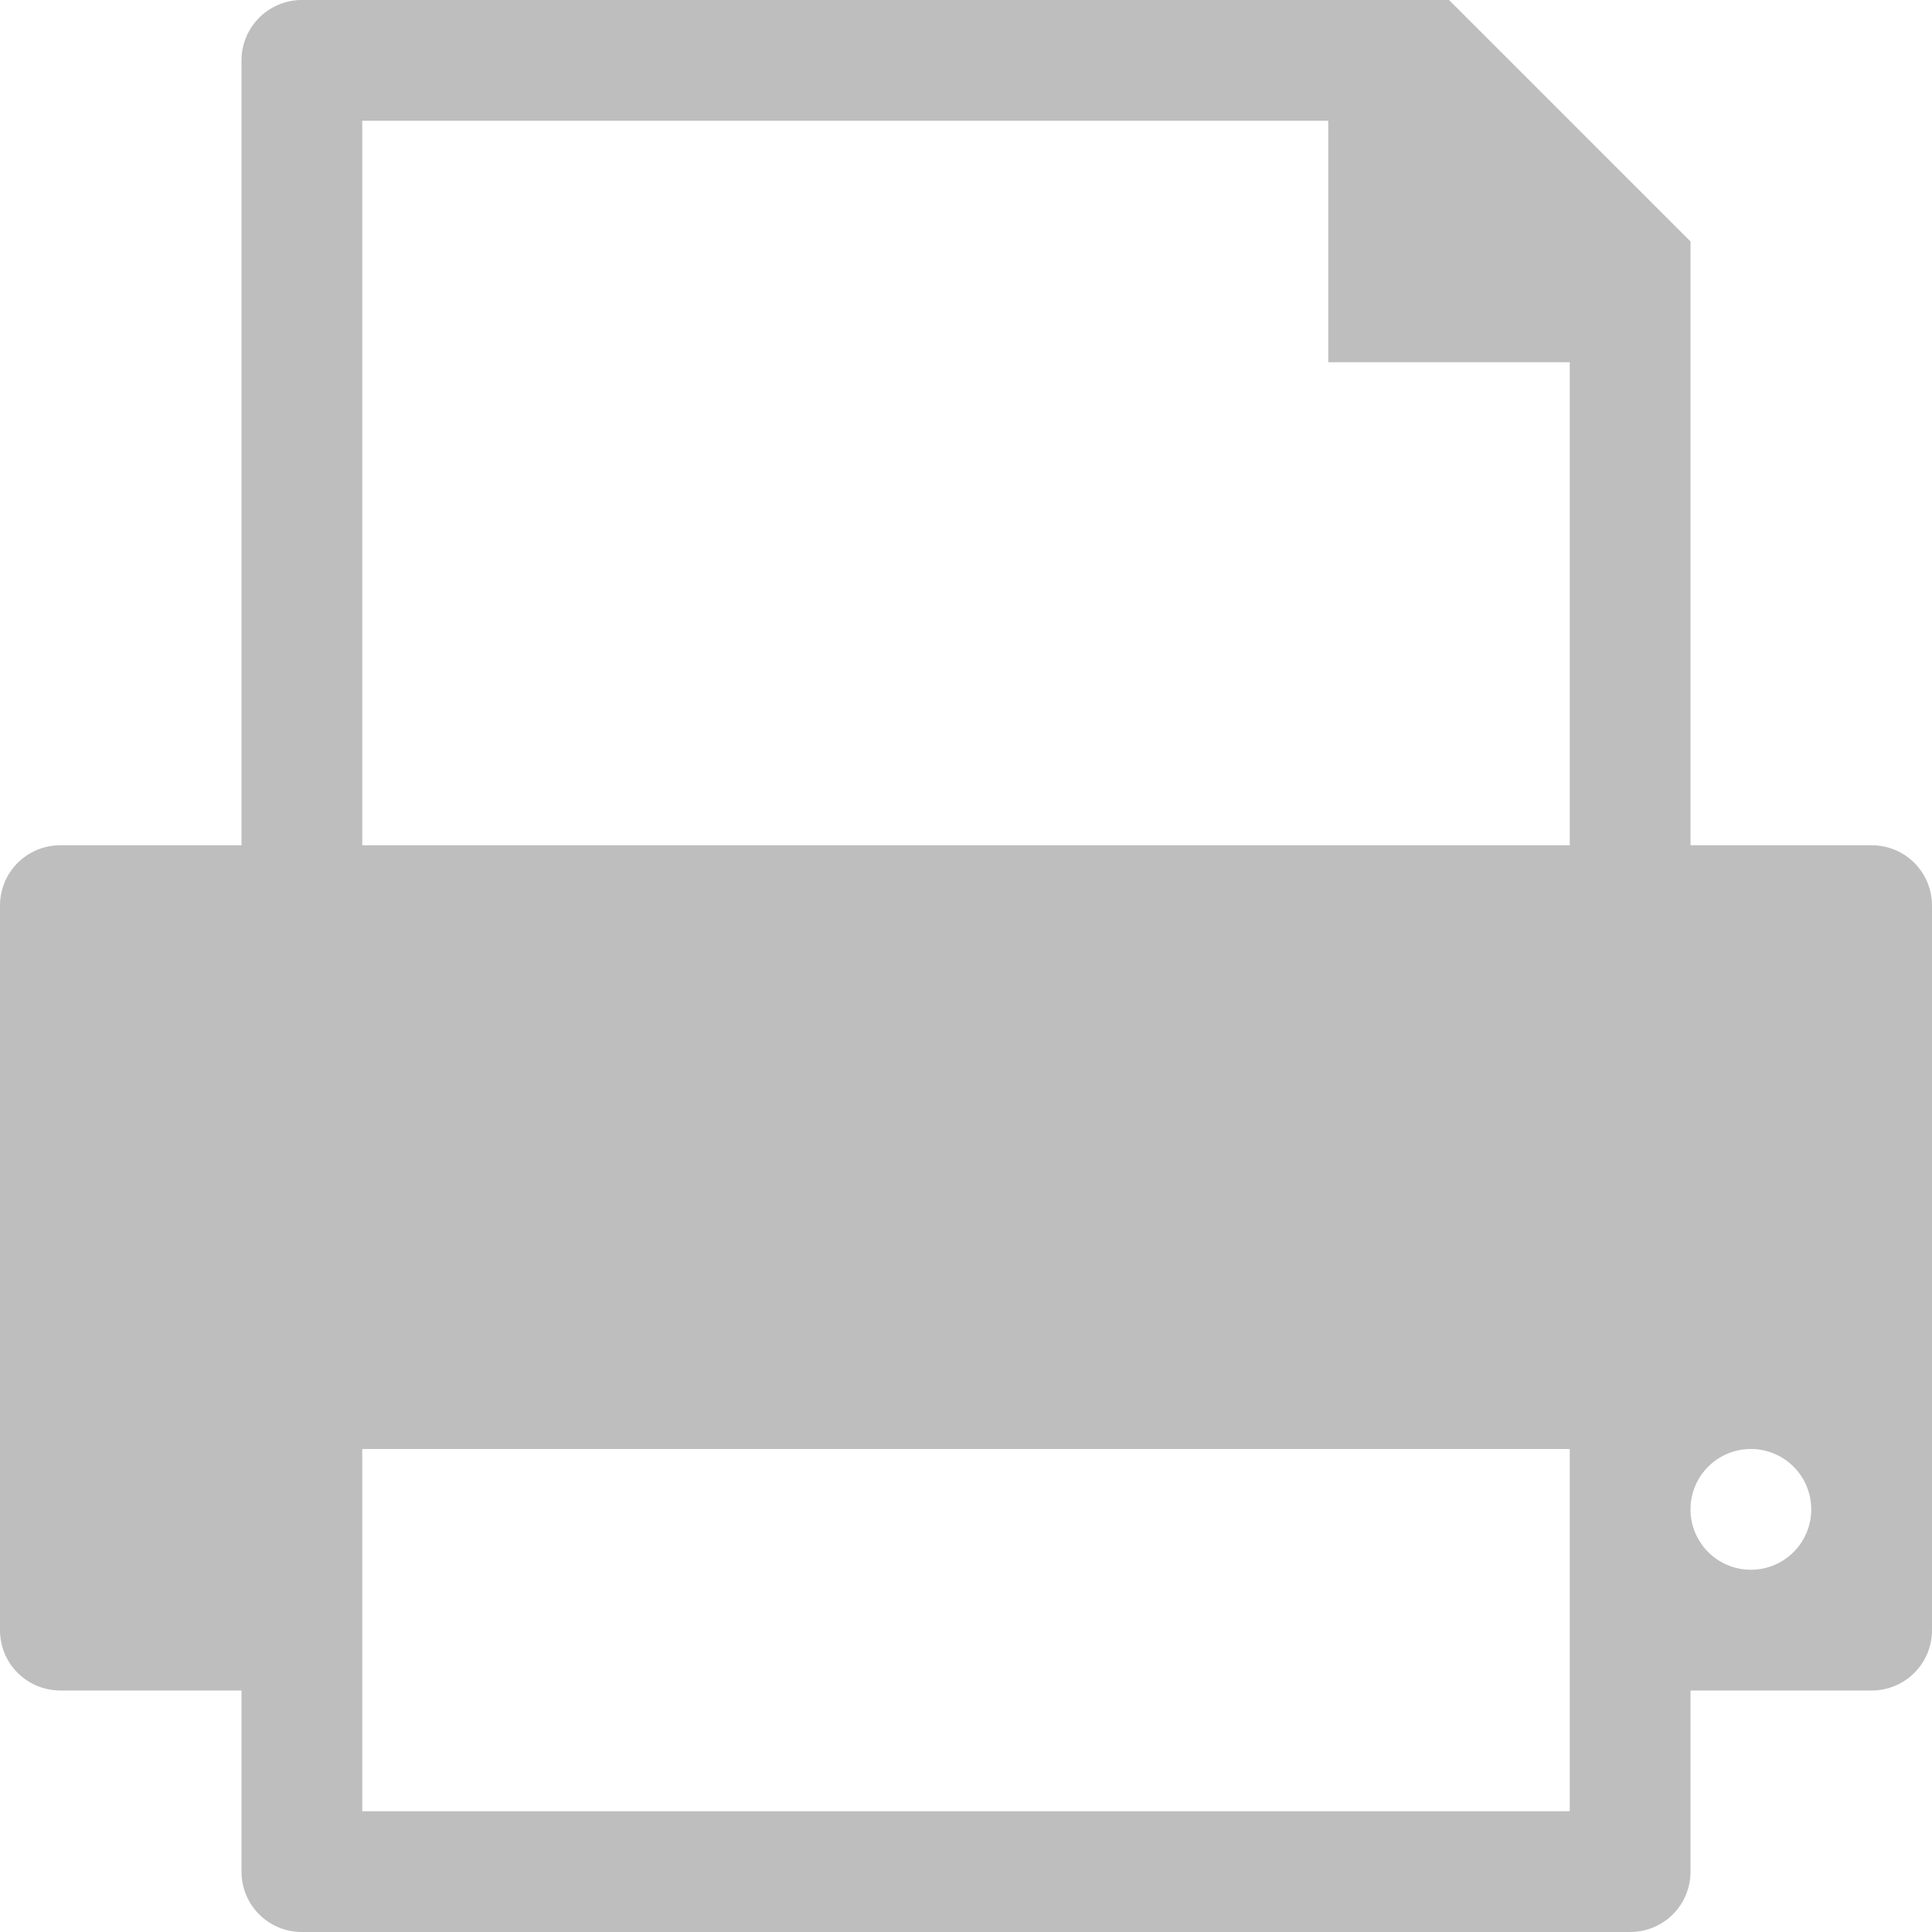
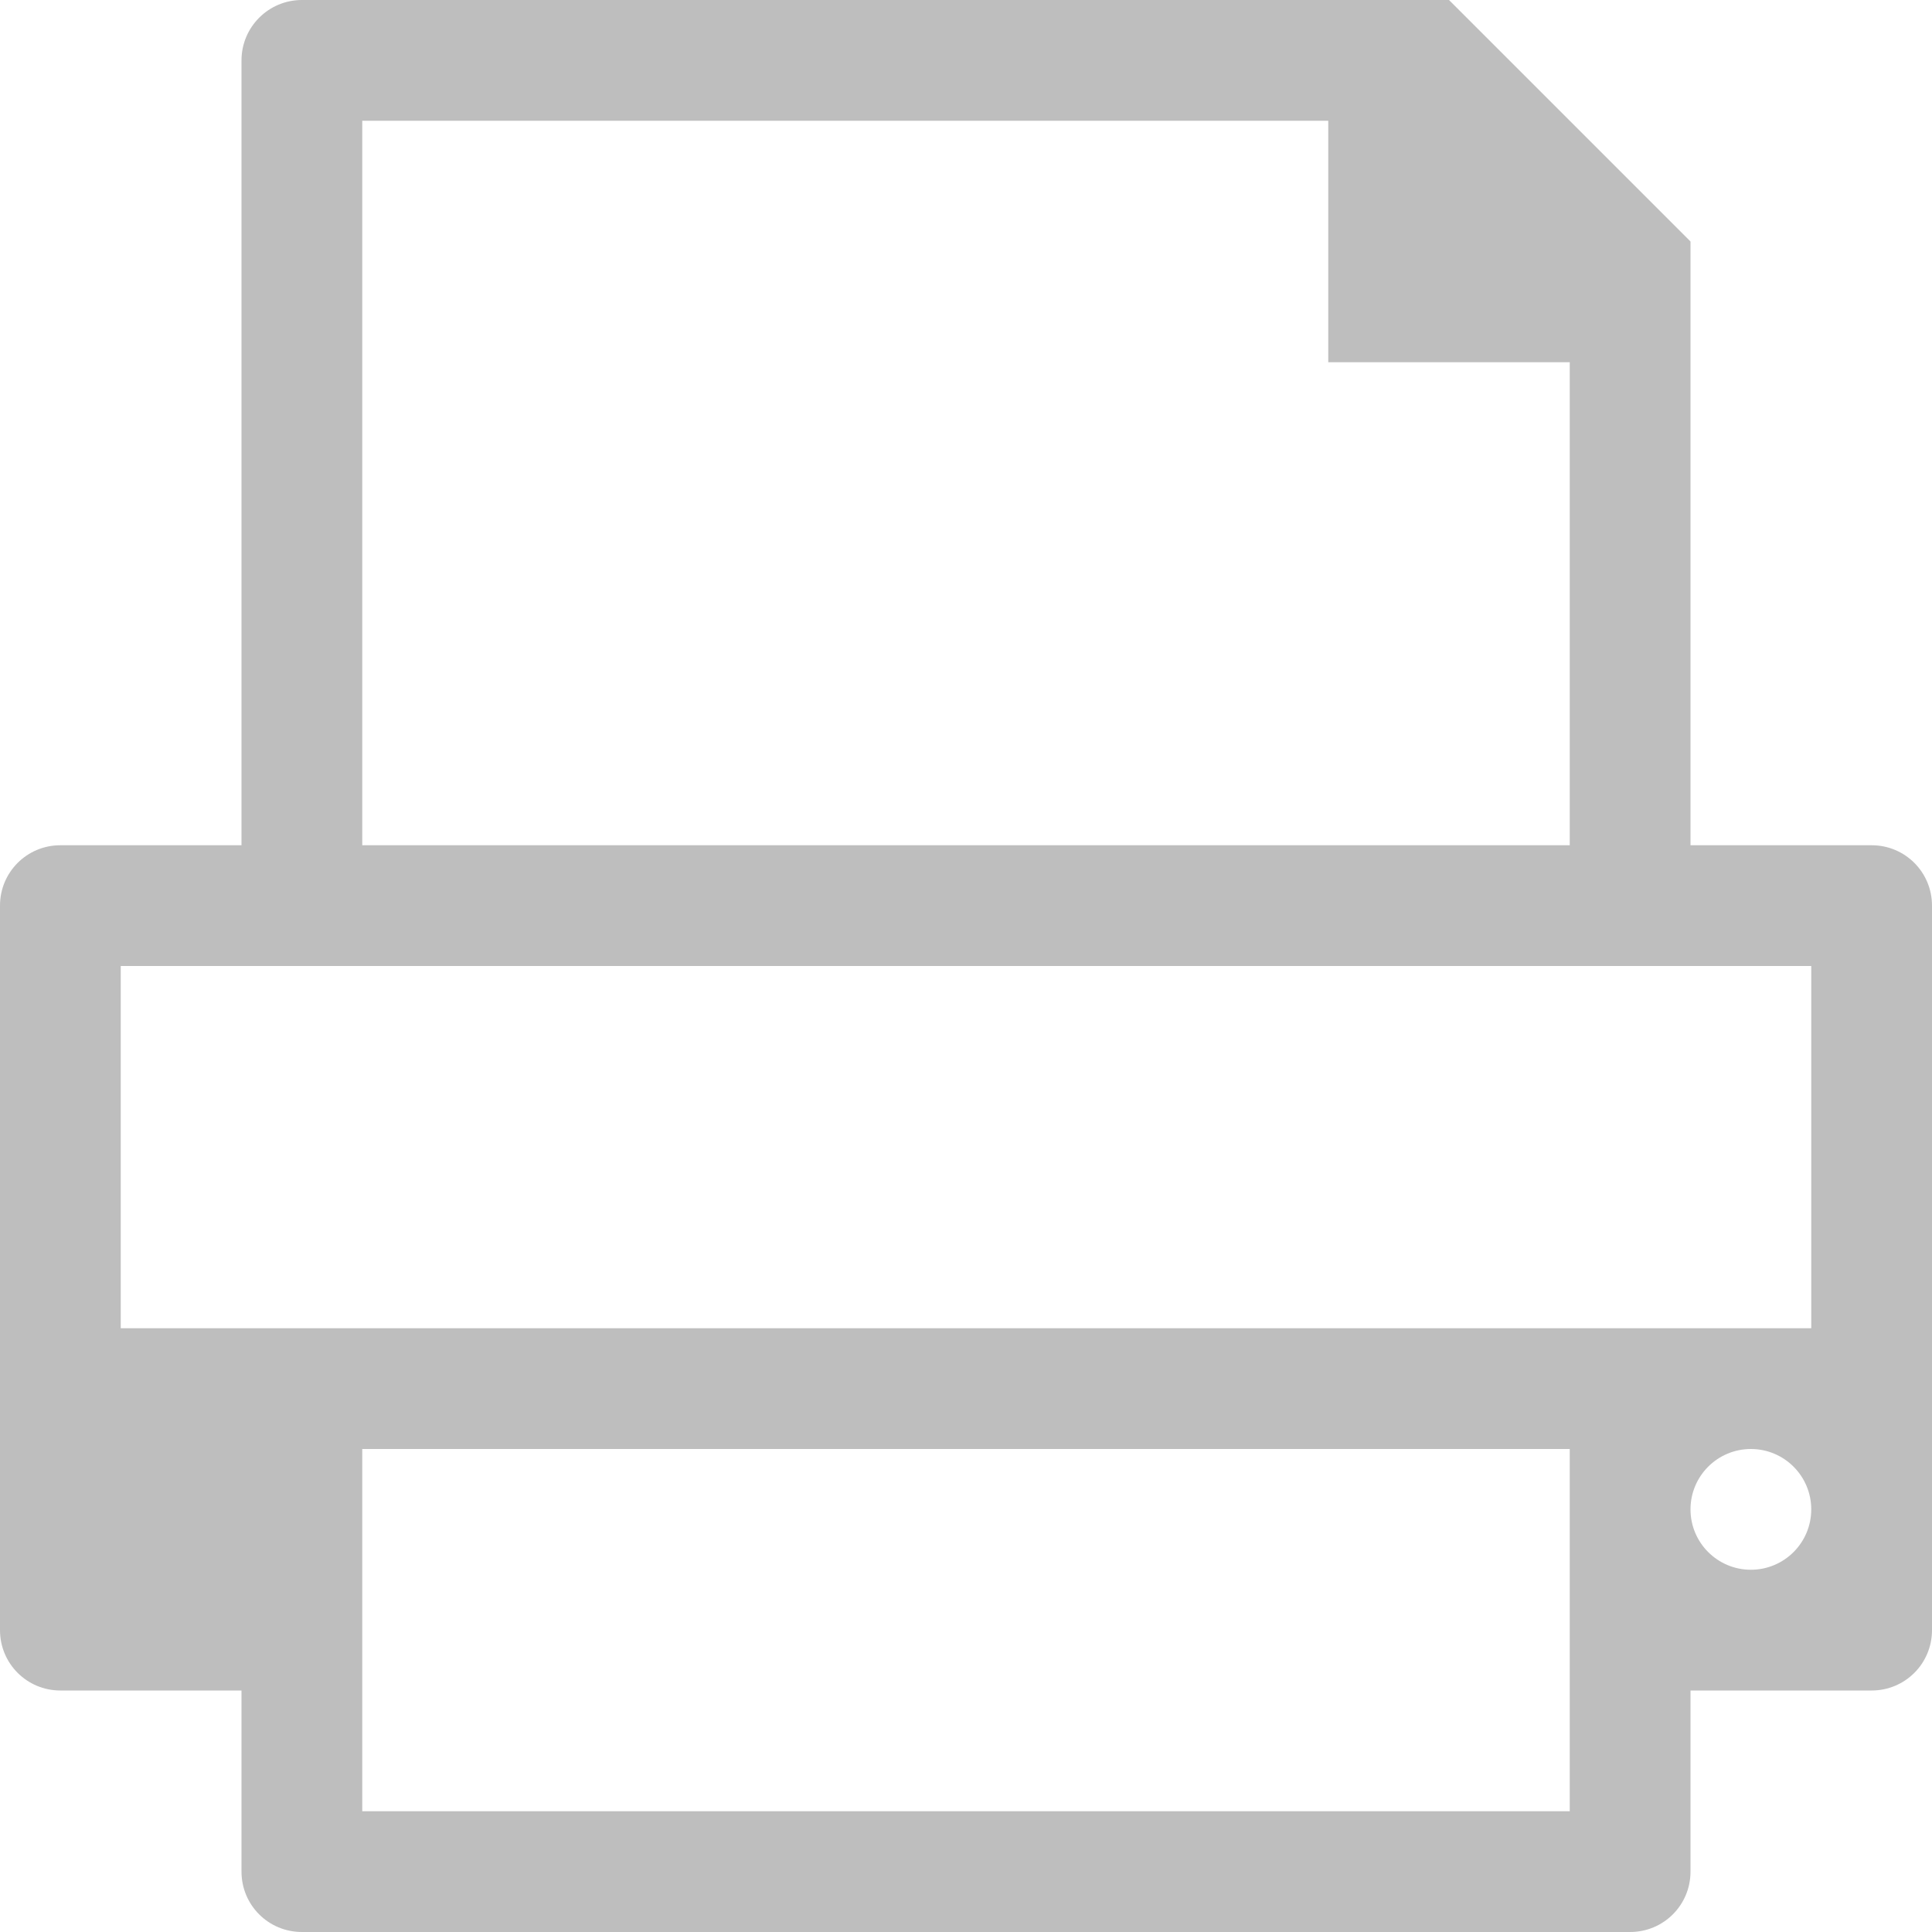
<svg xmlns="http://www.w3.org/2000/svg" viewBox="0 0 16 16">
-   <path d="m 2.5 0 c -0.276 0 -0.5 0.224 -0.5 0.5 l 0 6.5 -1.5 0 c -0.277 0 -0.5 0.223 -0.5 0.5 l 0 6 c 0 0.277 0.223 0.5 0.5 0.5 l 1.5 0 0 1.5 c 0 0.277 0.223 0.5 0.5 0.5 l 11 0 c 0.277 0 0.5 -0.223 0.5 -0.5 l 0 -1.5 1.5 0 c 0.277 0 0.5 -0.223 0.5 -0.5 l 0 -6 c 0 -0.277 -0.223 -0.5 -0.5 -0.5 l -1.5 0 0 -5 -2 -2 -9.5 0 z m 0.5 1 8 0 0 2 2 0 0 4 -10 0 0 -6 z m 0 11 10 0 l 0 3 -10 0 0 -3 z m 11.5 0 a 0.5 0.5 0 0 1 0.5 0.5 0.5 0.5 0 0 1 -0.5 0.5 0.5 0.5 0 0 1 -0.5 -0.5 0.5 0.5 0 0 1 0.5 -0.5 z" style="visibility:visible;shape-rendering:auto;color-interpolation-filters:linearRGB;fill:#bebebe;opacity:1;image-rendering:auto;fill-opacity:1;text-rendering:auto;stroke:none;display:inline;color:#000;fill-rule:nonzero;color-rendering:auto;color-interpolation:sRGB" />
+   <path d="M 2.5 0 C 2.224 0 2 0.224 2 0.5 L 2 7 L 0.5 7 C 0.223 7 0 7.223 0 7.5 L 0 13.5 C 0 13.777 0.223 14 0.5 14 L 2 14 L 2 15.5 C 2 15.777 2.223 16 2.5 16 L 13.5 16 C 13.777 16 14 15.777 14 15.5 L 14 14 L 15.5 14 C 15.777 14 16 13.777 16 13.5 L 16 7.5 C 16 7.223 15.777 7 15.5 7 L 14 7 L 14 2 L 12 0 L 2.5 0 z M 3 1 L 11 1 L 11 3 L 13 3 L 13 7 L 3 7 L 3 1 z M 1 8 L 15 8 L 15 11 L 1 11 L 1 8 z M 3 12 L 13 12 L 13 15 L 3 15 L 3 12 z M 14.5 12 A 0.5 0.5 0 0 1 15 12.5 A 0.5 0.5 0 0 1 14.5 13 A 0.5 0.5 0 0 1 14 12.5 A 0.5 0.5 0 0 1 14.5 12 z " style="visibility:visible;shape-rendering:auto;color-interpolation-filters:linearRGB;fill:#bebebe;opacity:1;image-rendering:auto;fill-opacity:1;text-rendering:auto;stroke:none;display:inline;color:#000;fill-rule:nonzero;color-rendering:auto;color-interpolation:sRGB" />
</svg>
